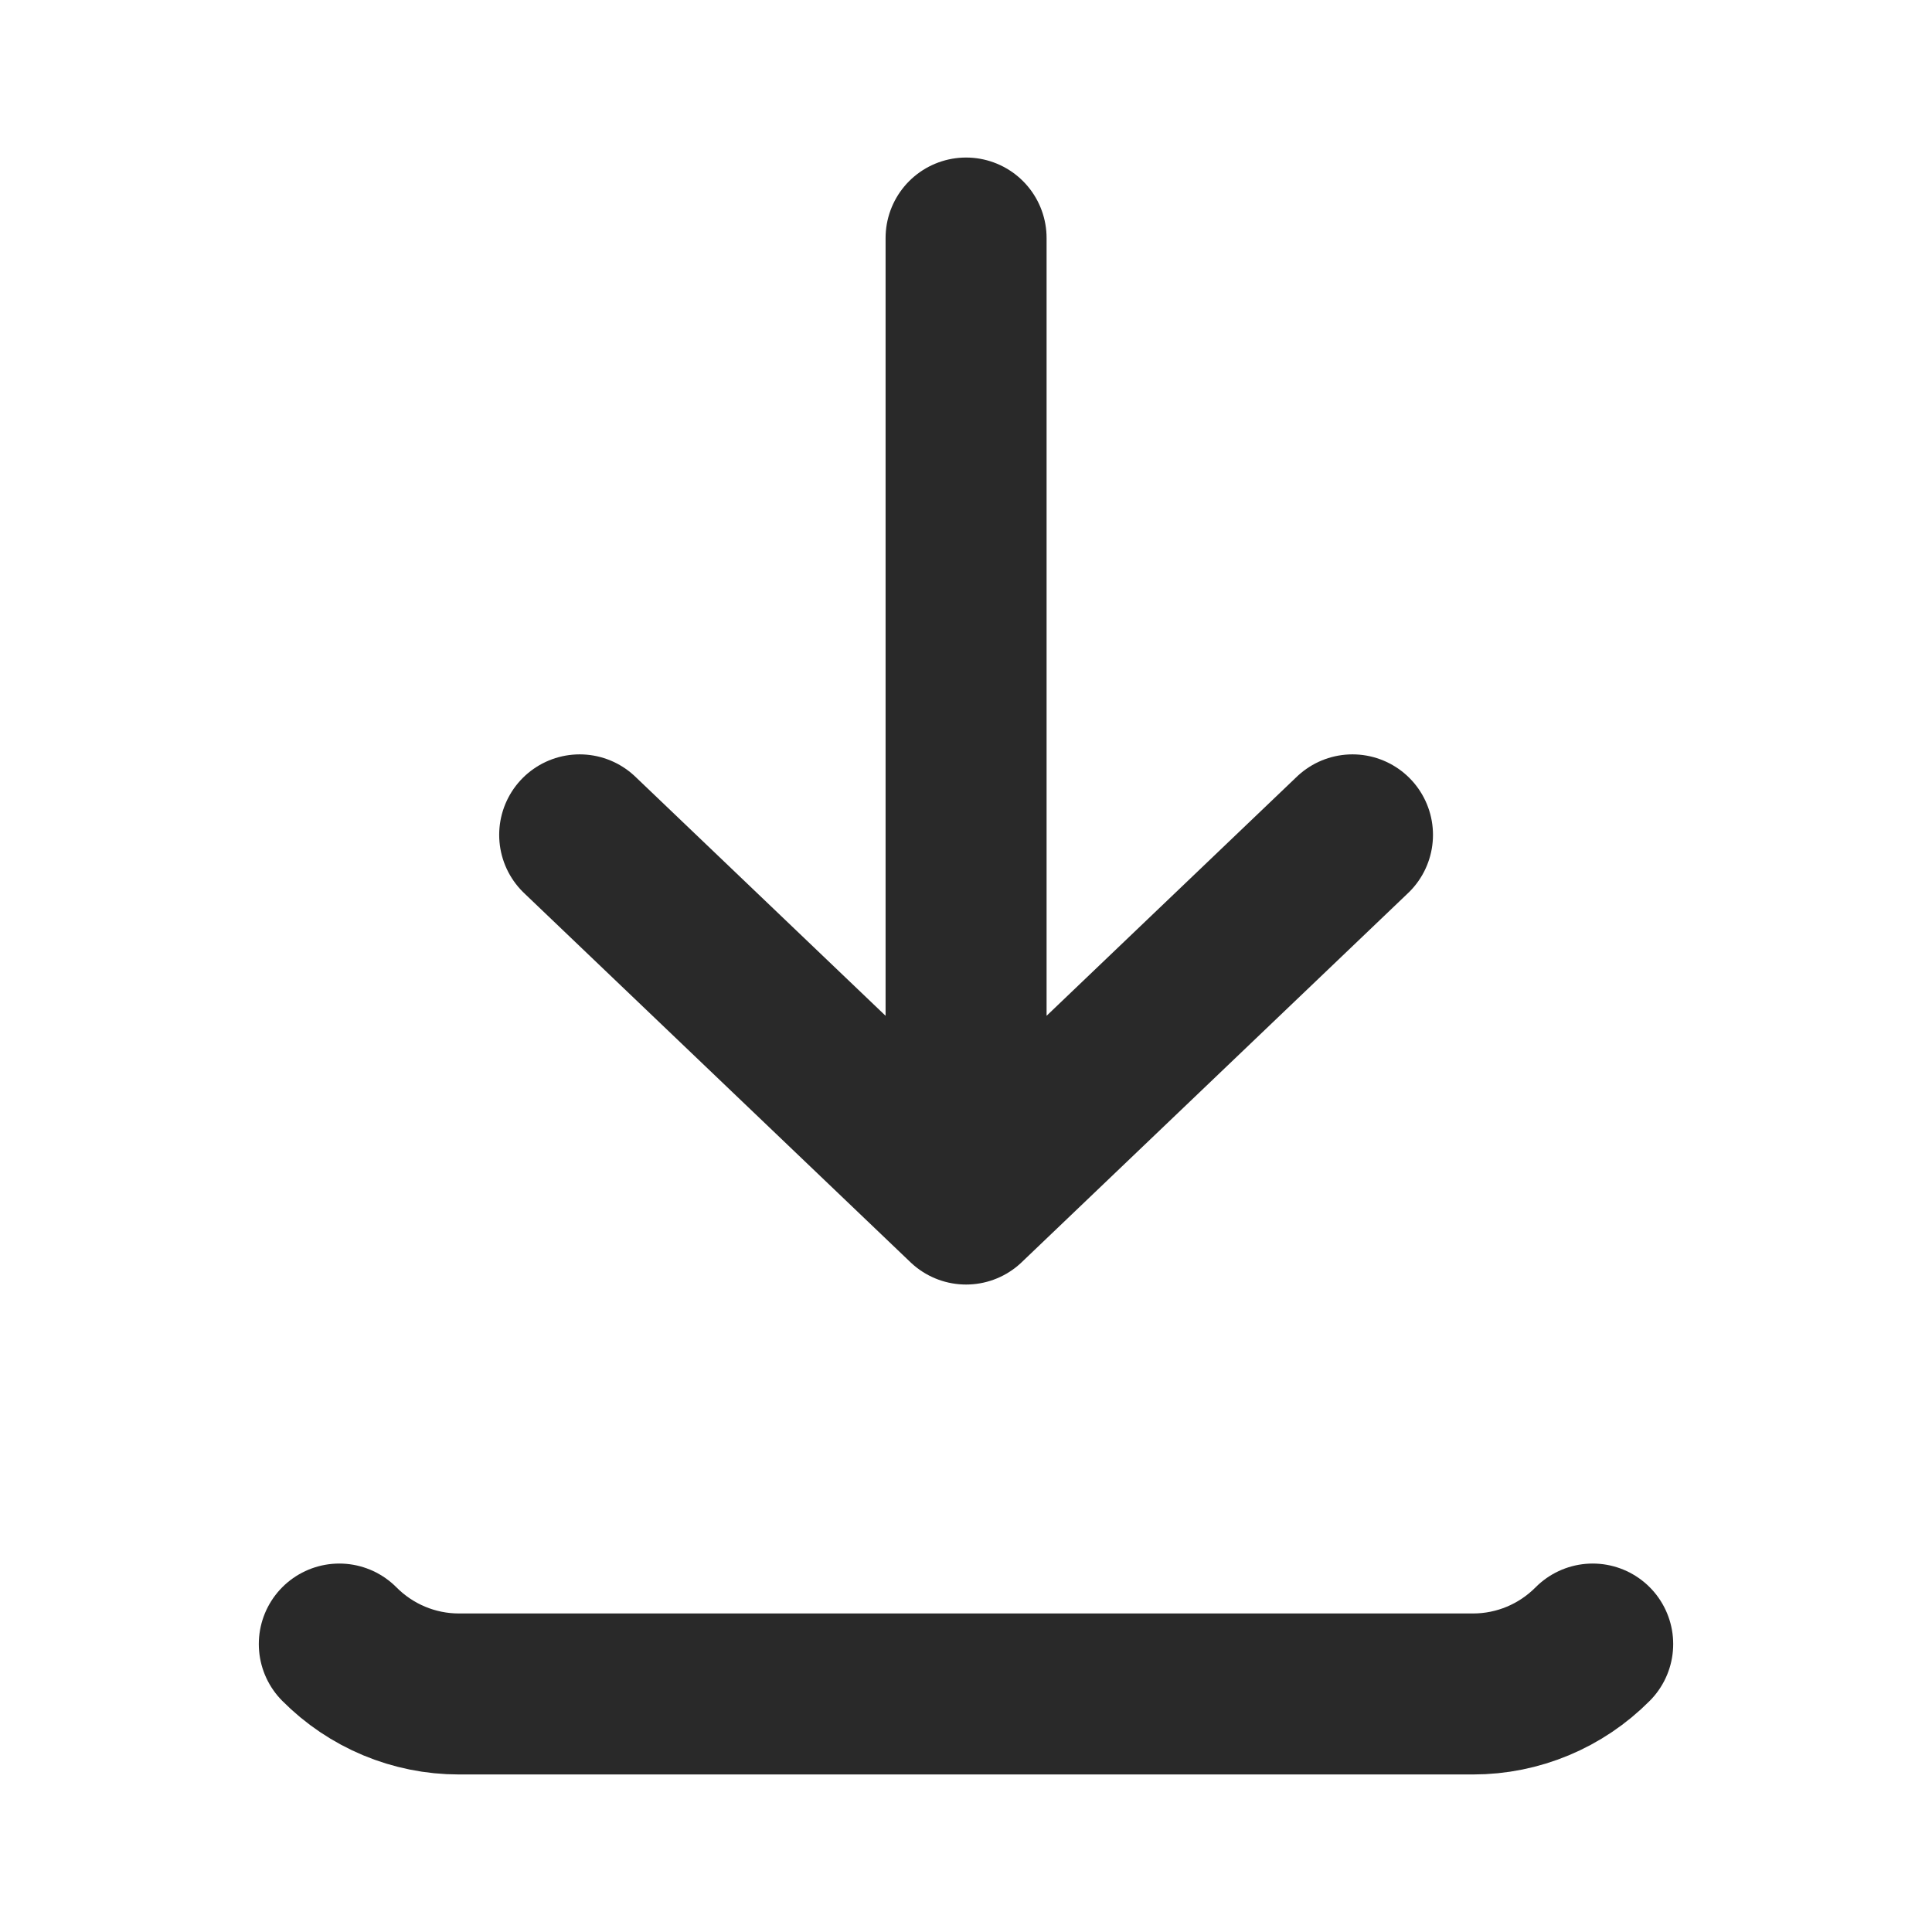
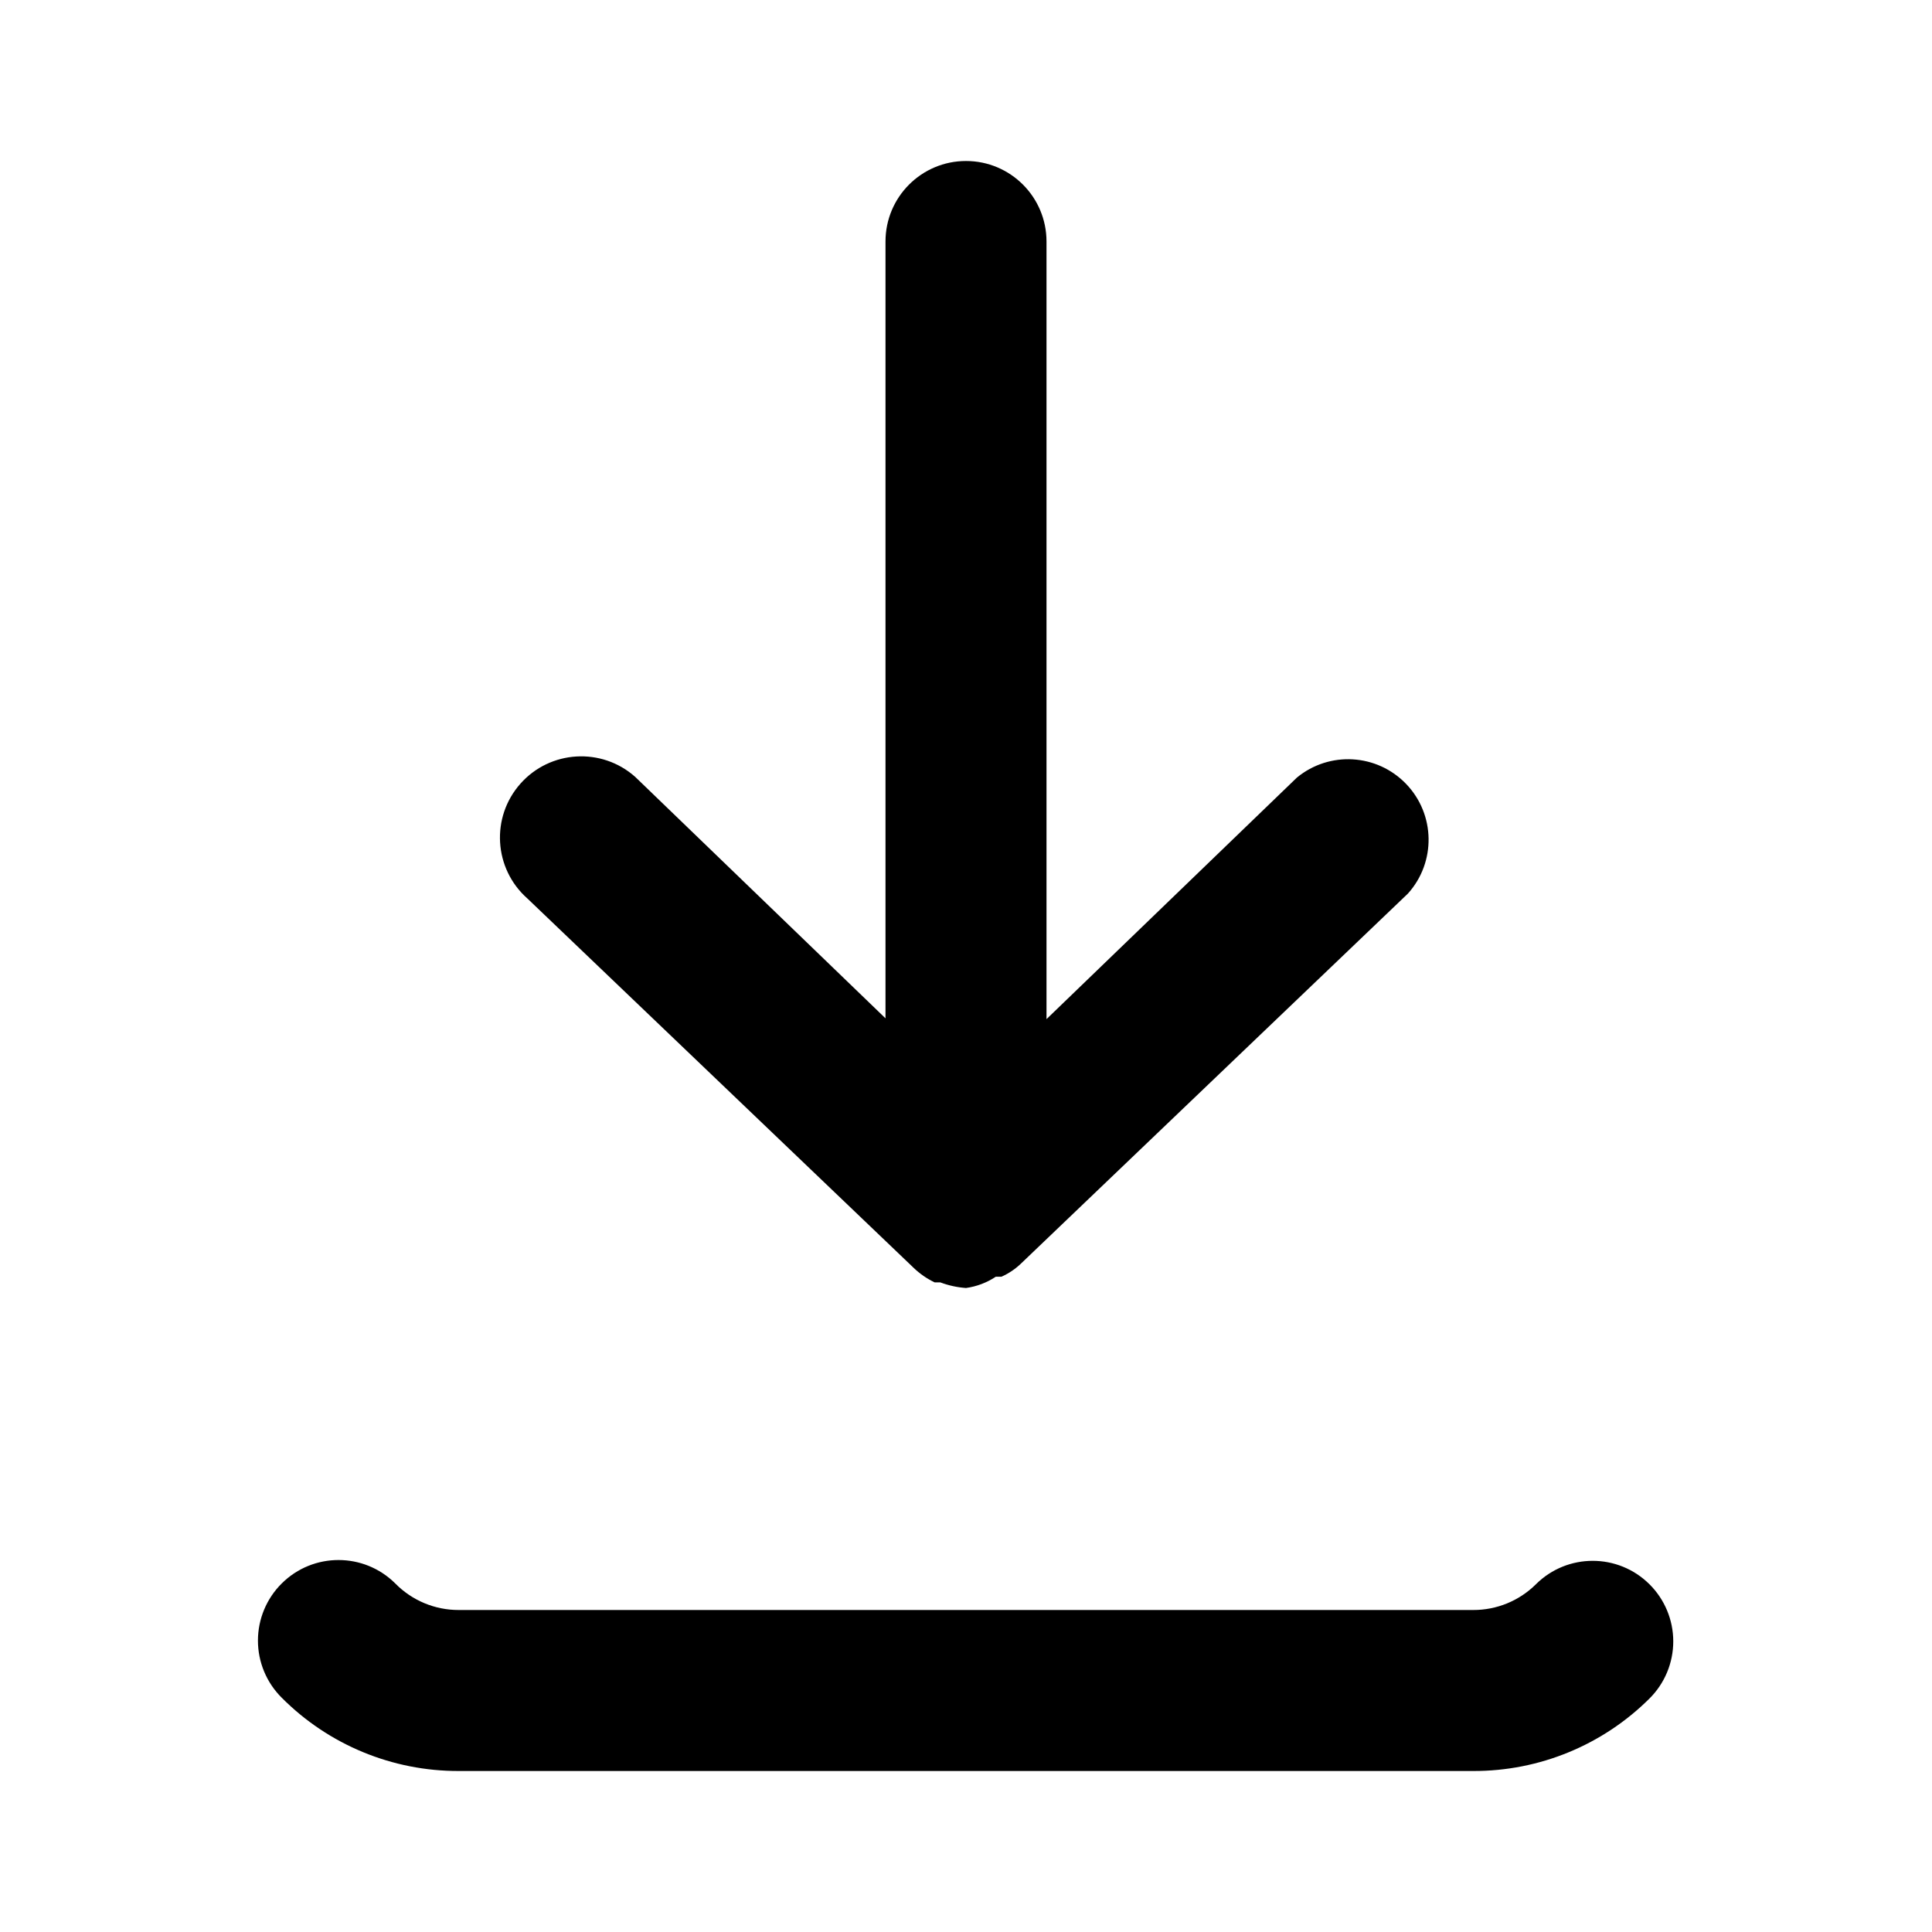
- <svg xmlns="http://www.w3.org/2000/svg" width="24" height="24" viewBox="0 0 24 24" fill="none">
-   <path d="M4.215 20.423C4.609 20.82 5.143 21.043 5.7 21.043H18.3C18.857 21.043 19.391 20.82 19.785 20.423M12.001 2.957V14.957M12.001 14.957L16.801 10.371M12.001 14.957L7.201 10.371" stroke="#292929" stroke-width="2" stroke-linecap="round" stroke-linejoin="round" />
+ <svg xmlns="http://www.w3.org/2000/svg" width="24" height="24" viewBox="0 0 24 24">
+   <path d="M18.3,22H5.7a3.09,3.09,0,0,1-2.2-.91,1,1,0,0,1,0-1.42,1,1,0,0,1,1.41,0A1.1,1.1,0,0,0,5.7,20H18.3a1.1,1.1,0,0,0,.78-.32,1,1,0,0,1,1.41,0,1,1,0,0,1,0,1.42A3.09,3.09,0,0,1,18.3,22ZM12,16h0a1.14,1.14,0,0,1-.32-.07l-.07,0h0a1,1,0,0,1-.26-.18l-4.8-4.59A1,1,0,1,1,7.89,9.65l3.11,3V3a1,1,0,0,1,2,0v9.66l3.11-3a1,1,0,0,1,1.38,1.44l-4.8,4.59a.85.85,0,0,1-.25.17h0l-.07,0A.89.89,0,0,1,12,16h0Z" />
</svg>
